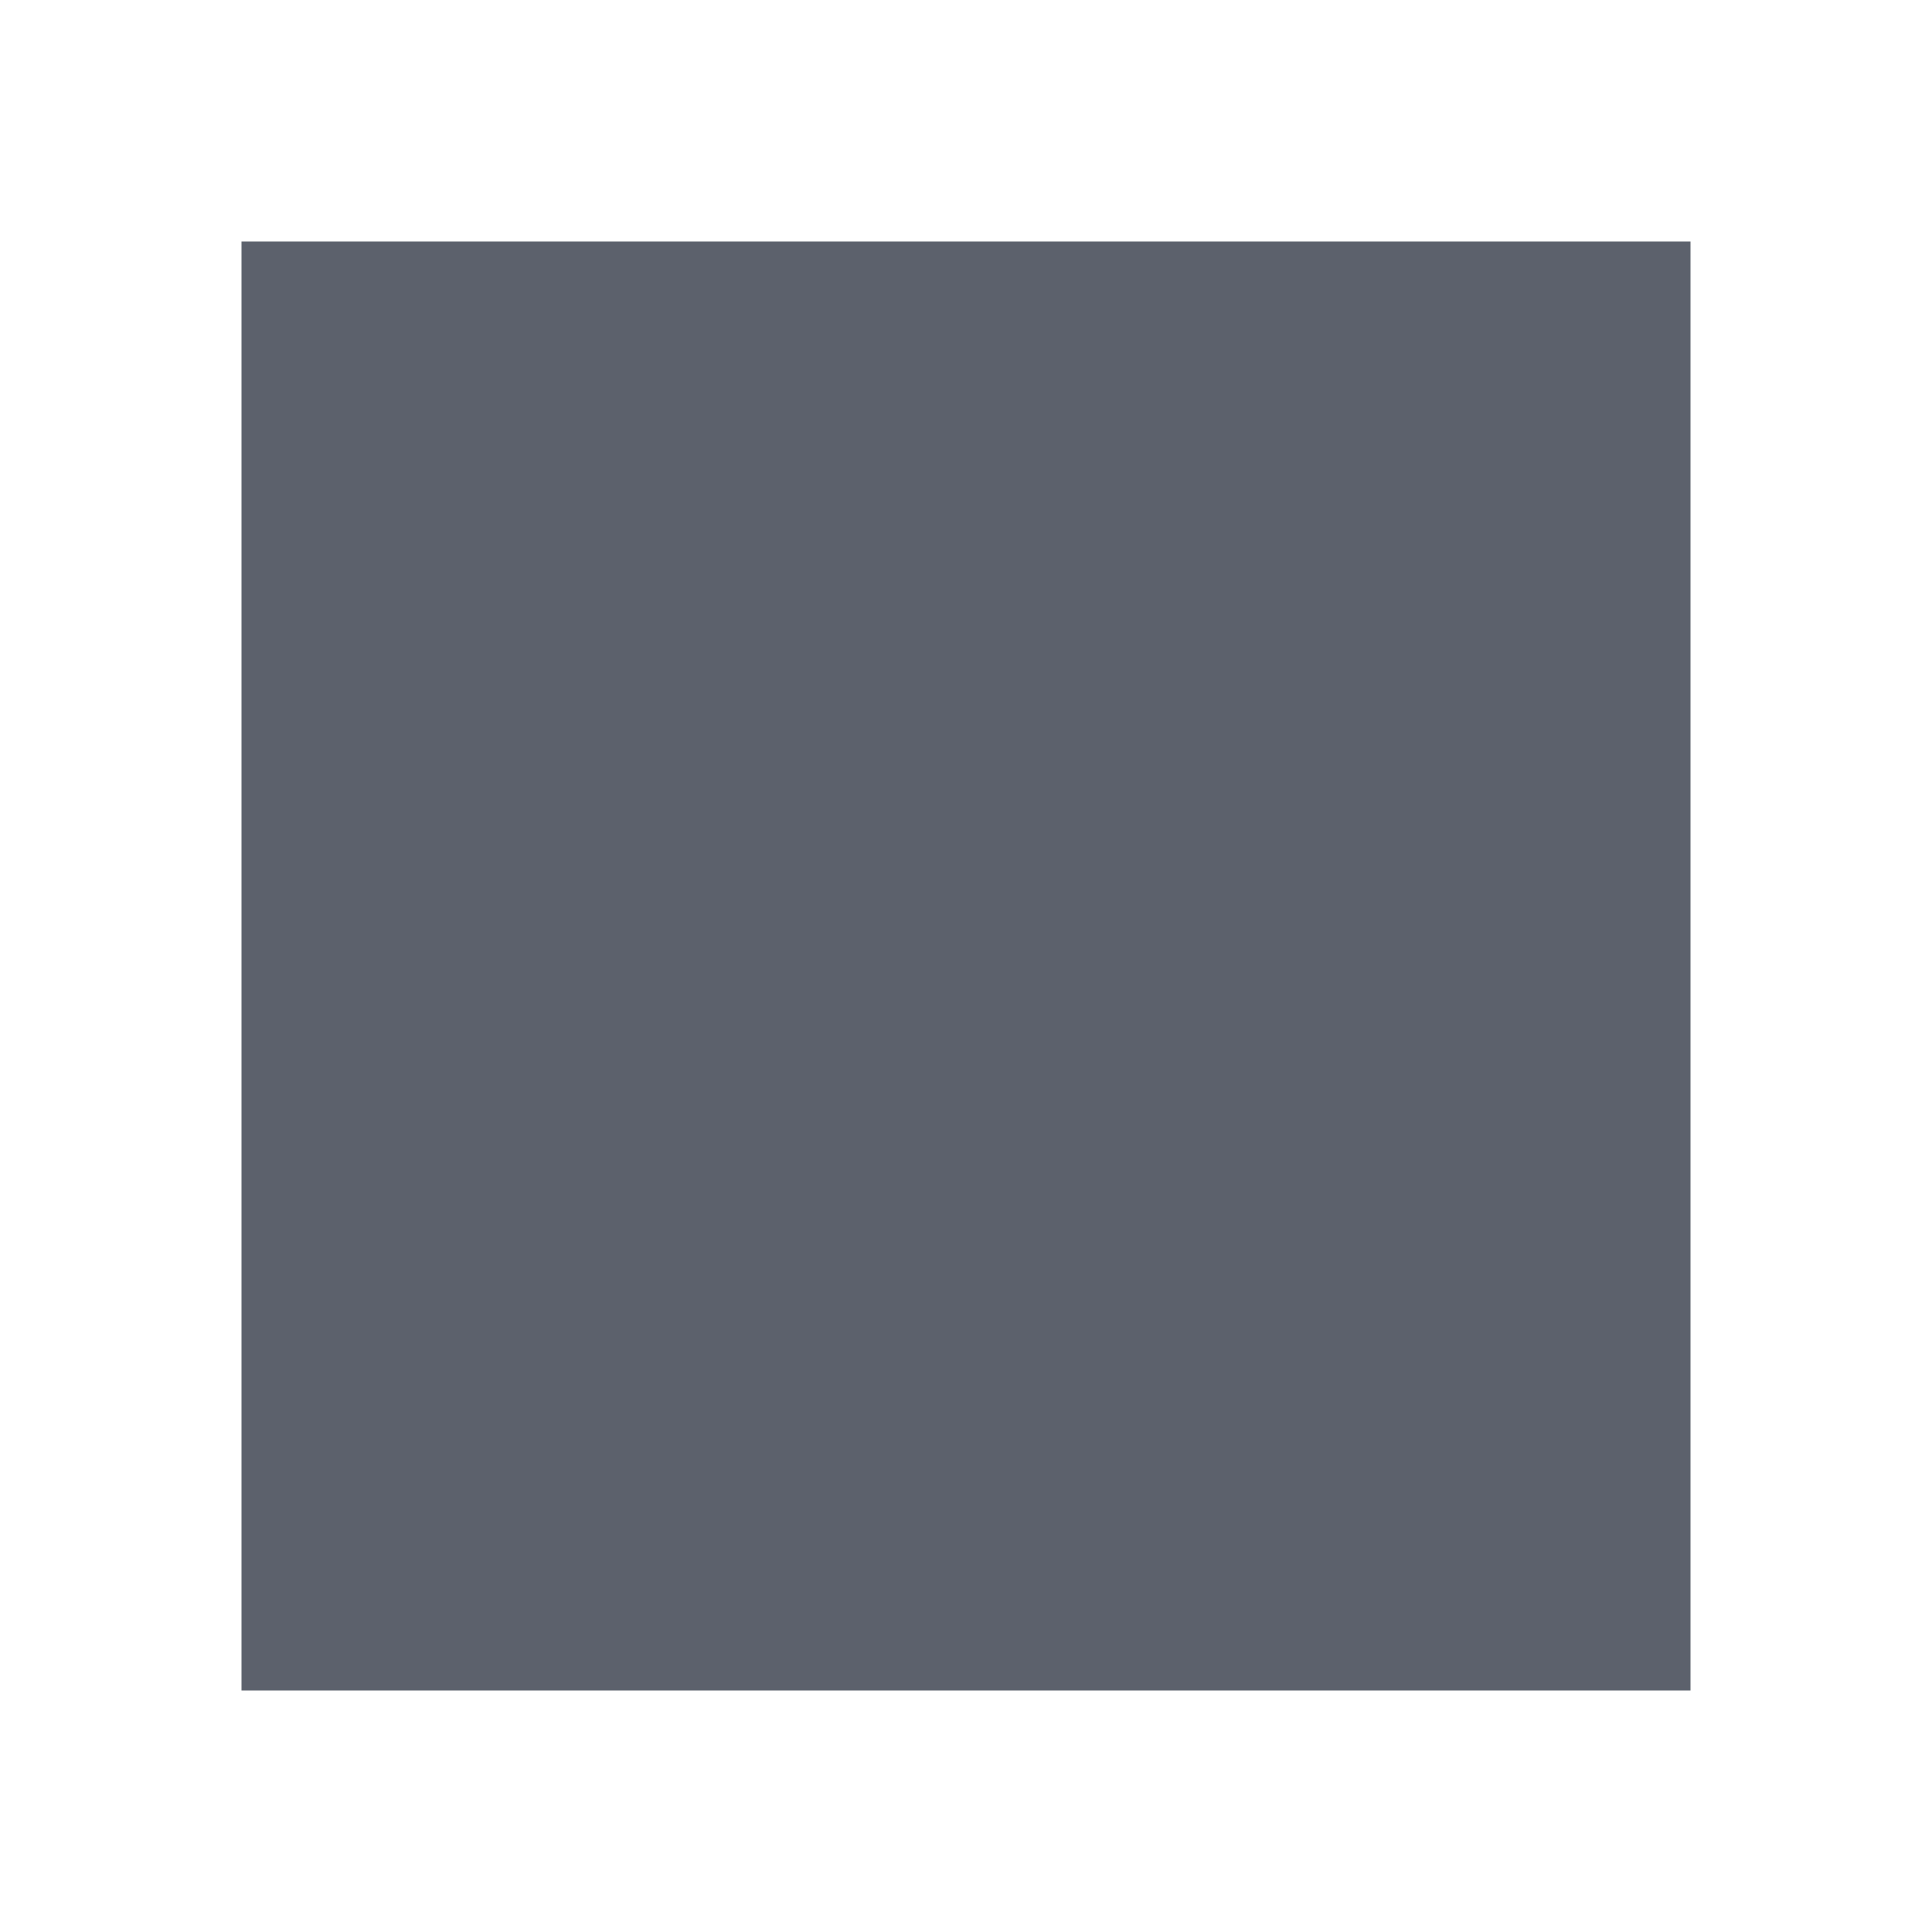
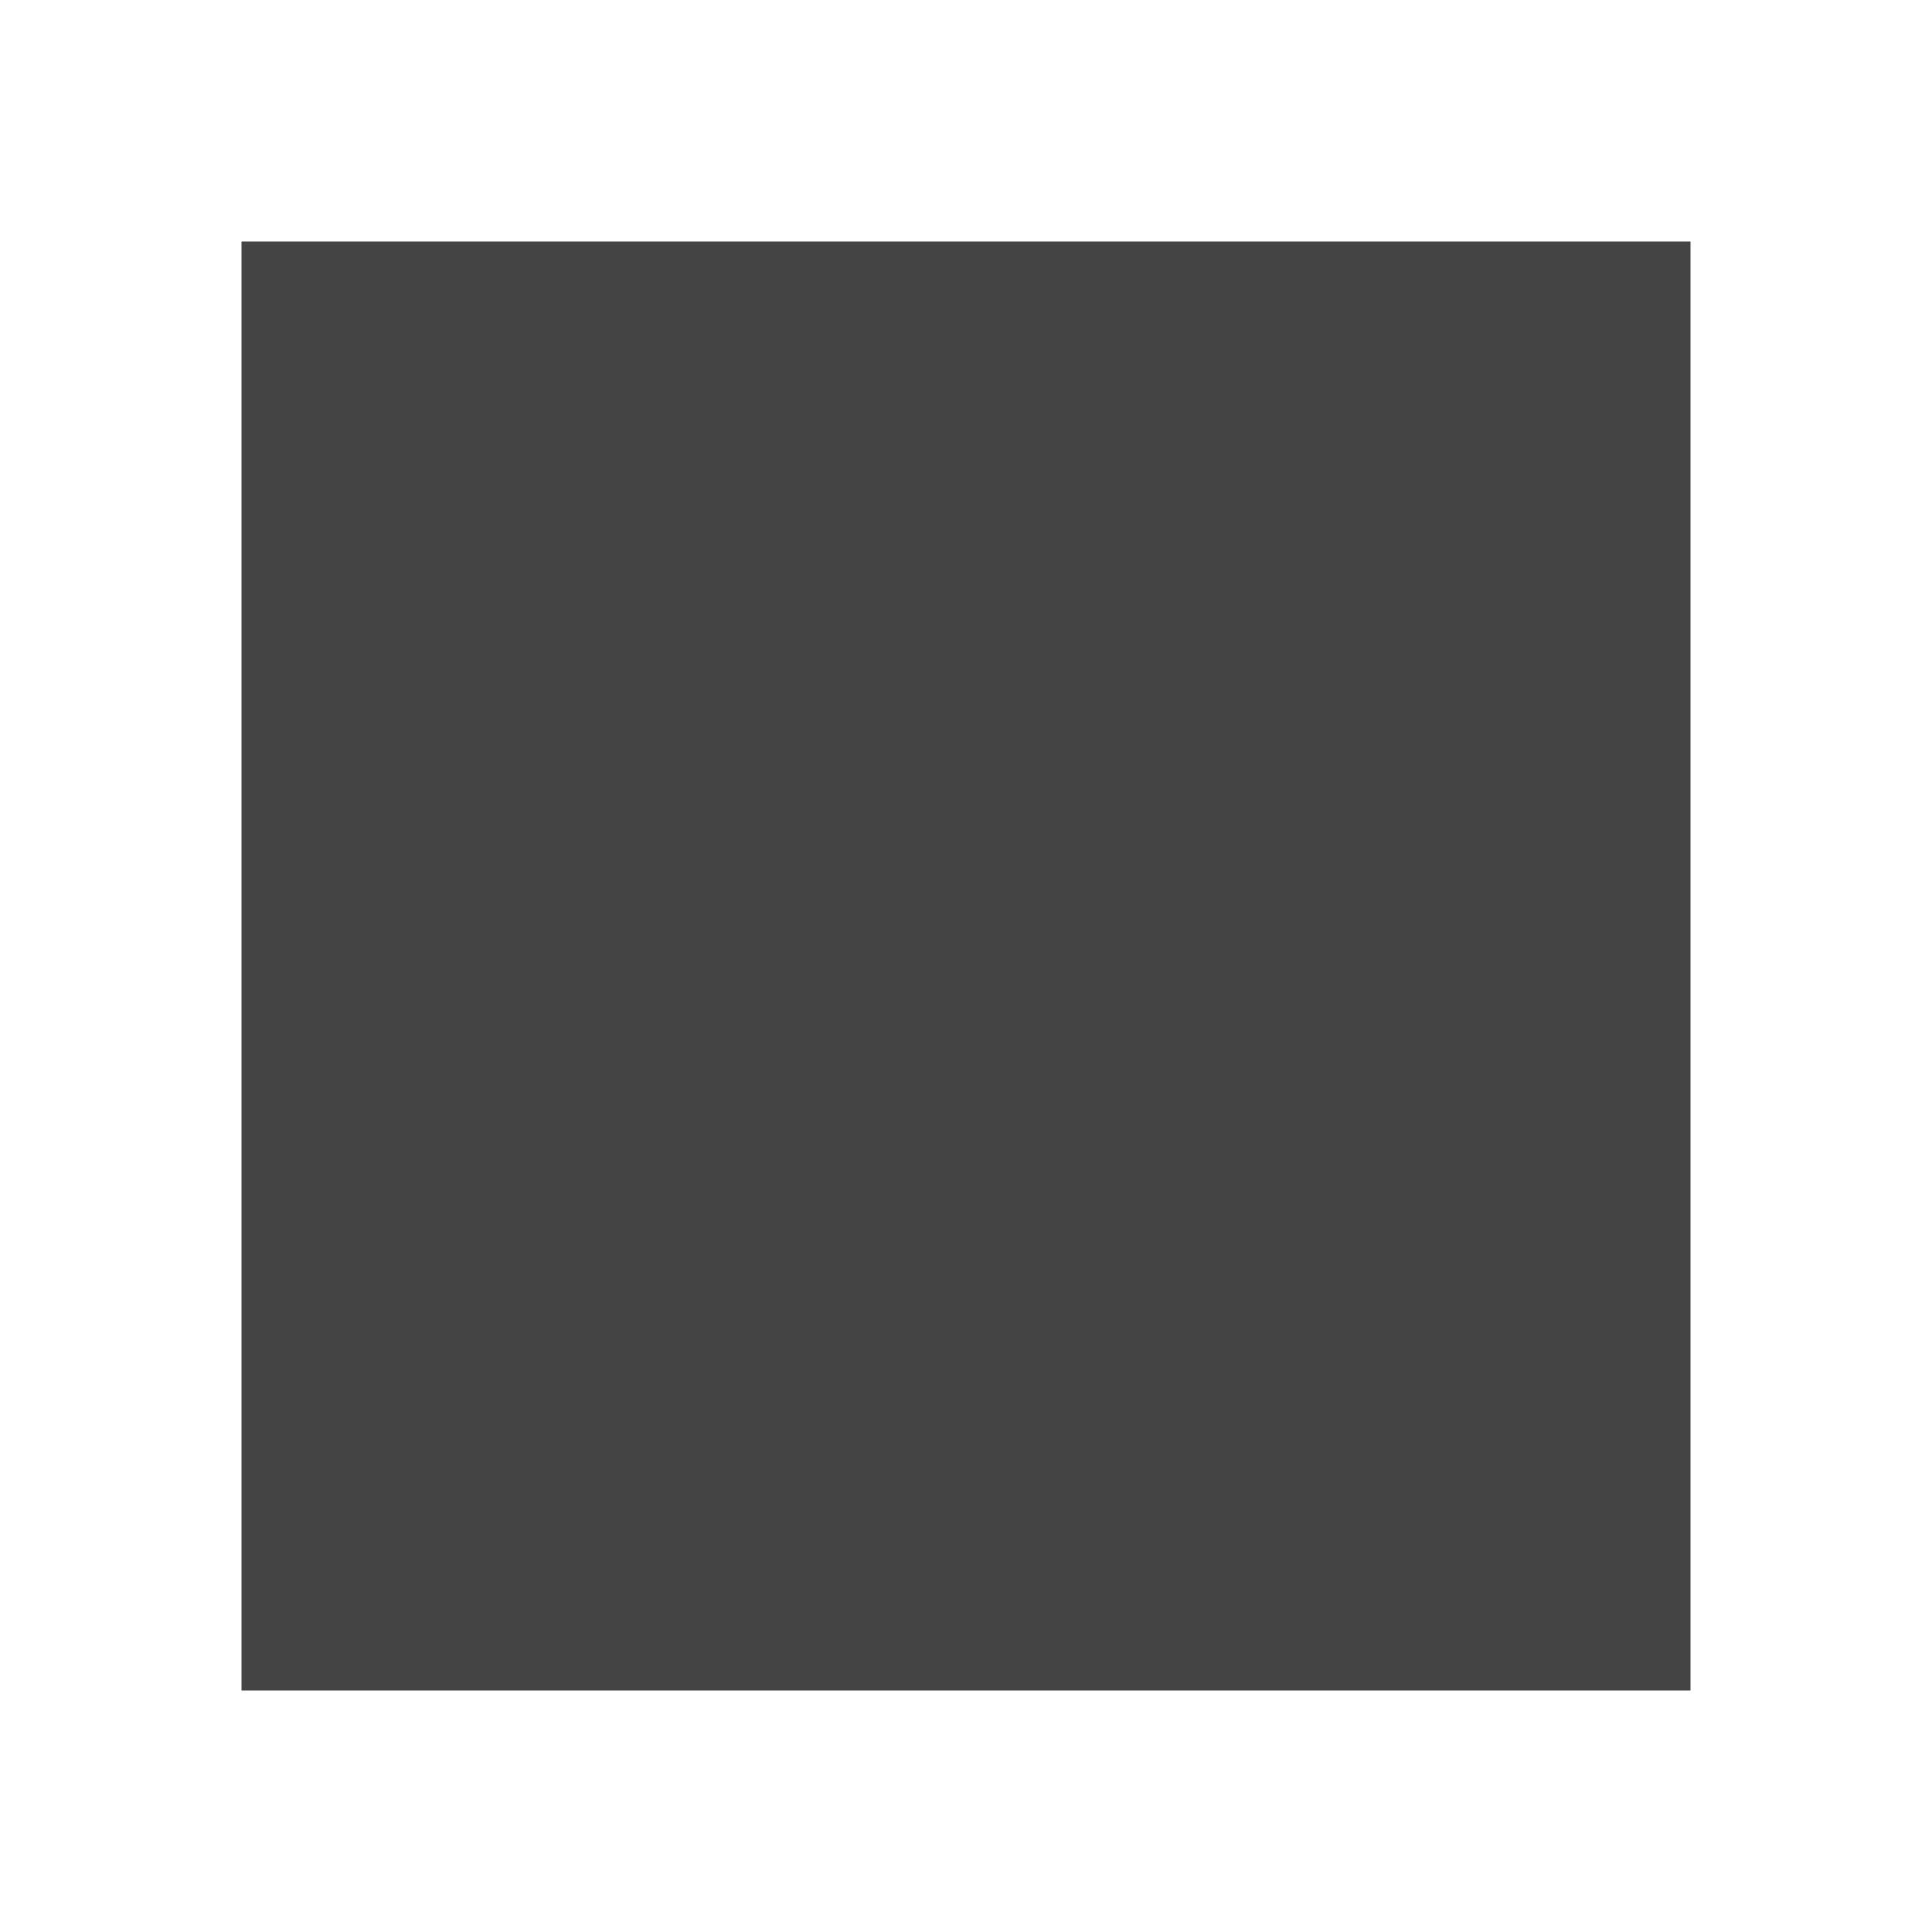
<svg xmlns="http://www.w3.org/2000/svg" width="16" height="16" viewBox="0 0 16 16">
  <defs>
    <style id="current-color-scheme" type="text/css">
-    .ColorScheme-Text { color:#5c616c; } .ColorScheme-Highlight { color:#5294e2; }
+    .ColorScheme-Text { color:#444444; } .ColorScheme-Highlight { color:#4285f4; }
  </style>
  </defs>
  <path style="fill:currentColor" class="ColorScheme-Text" d="M 2 2 L 2 14 L 14 14 L 14 2 L 2 2 z" />
</svg>
